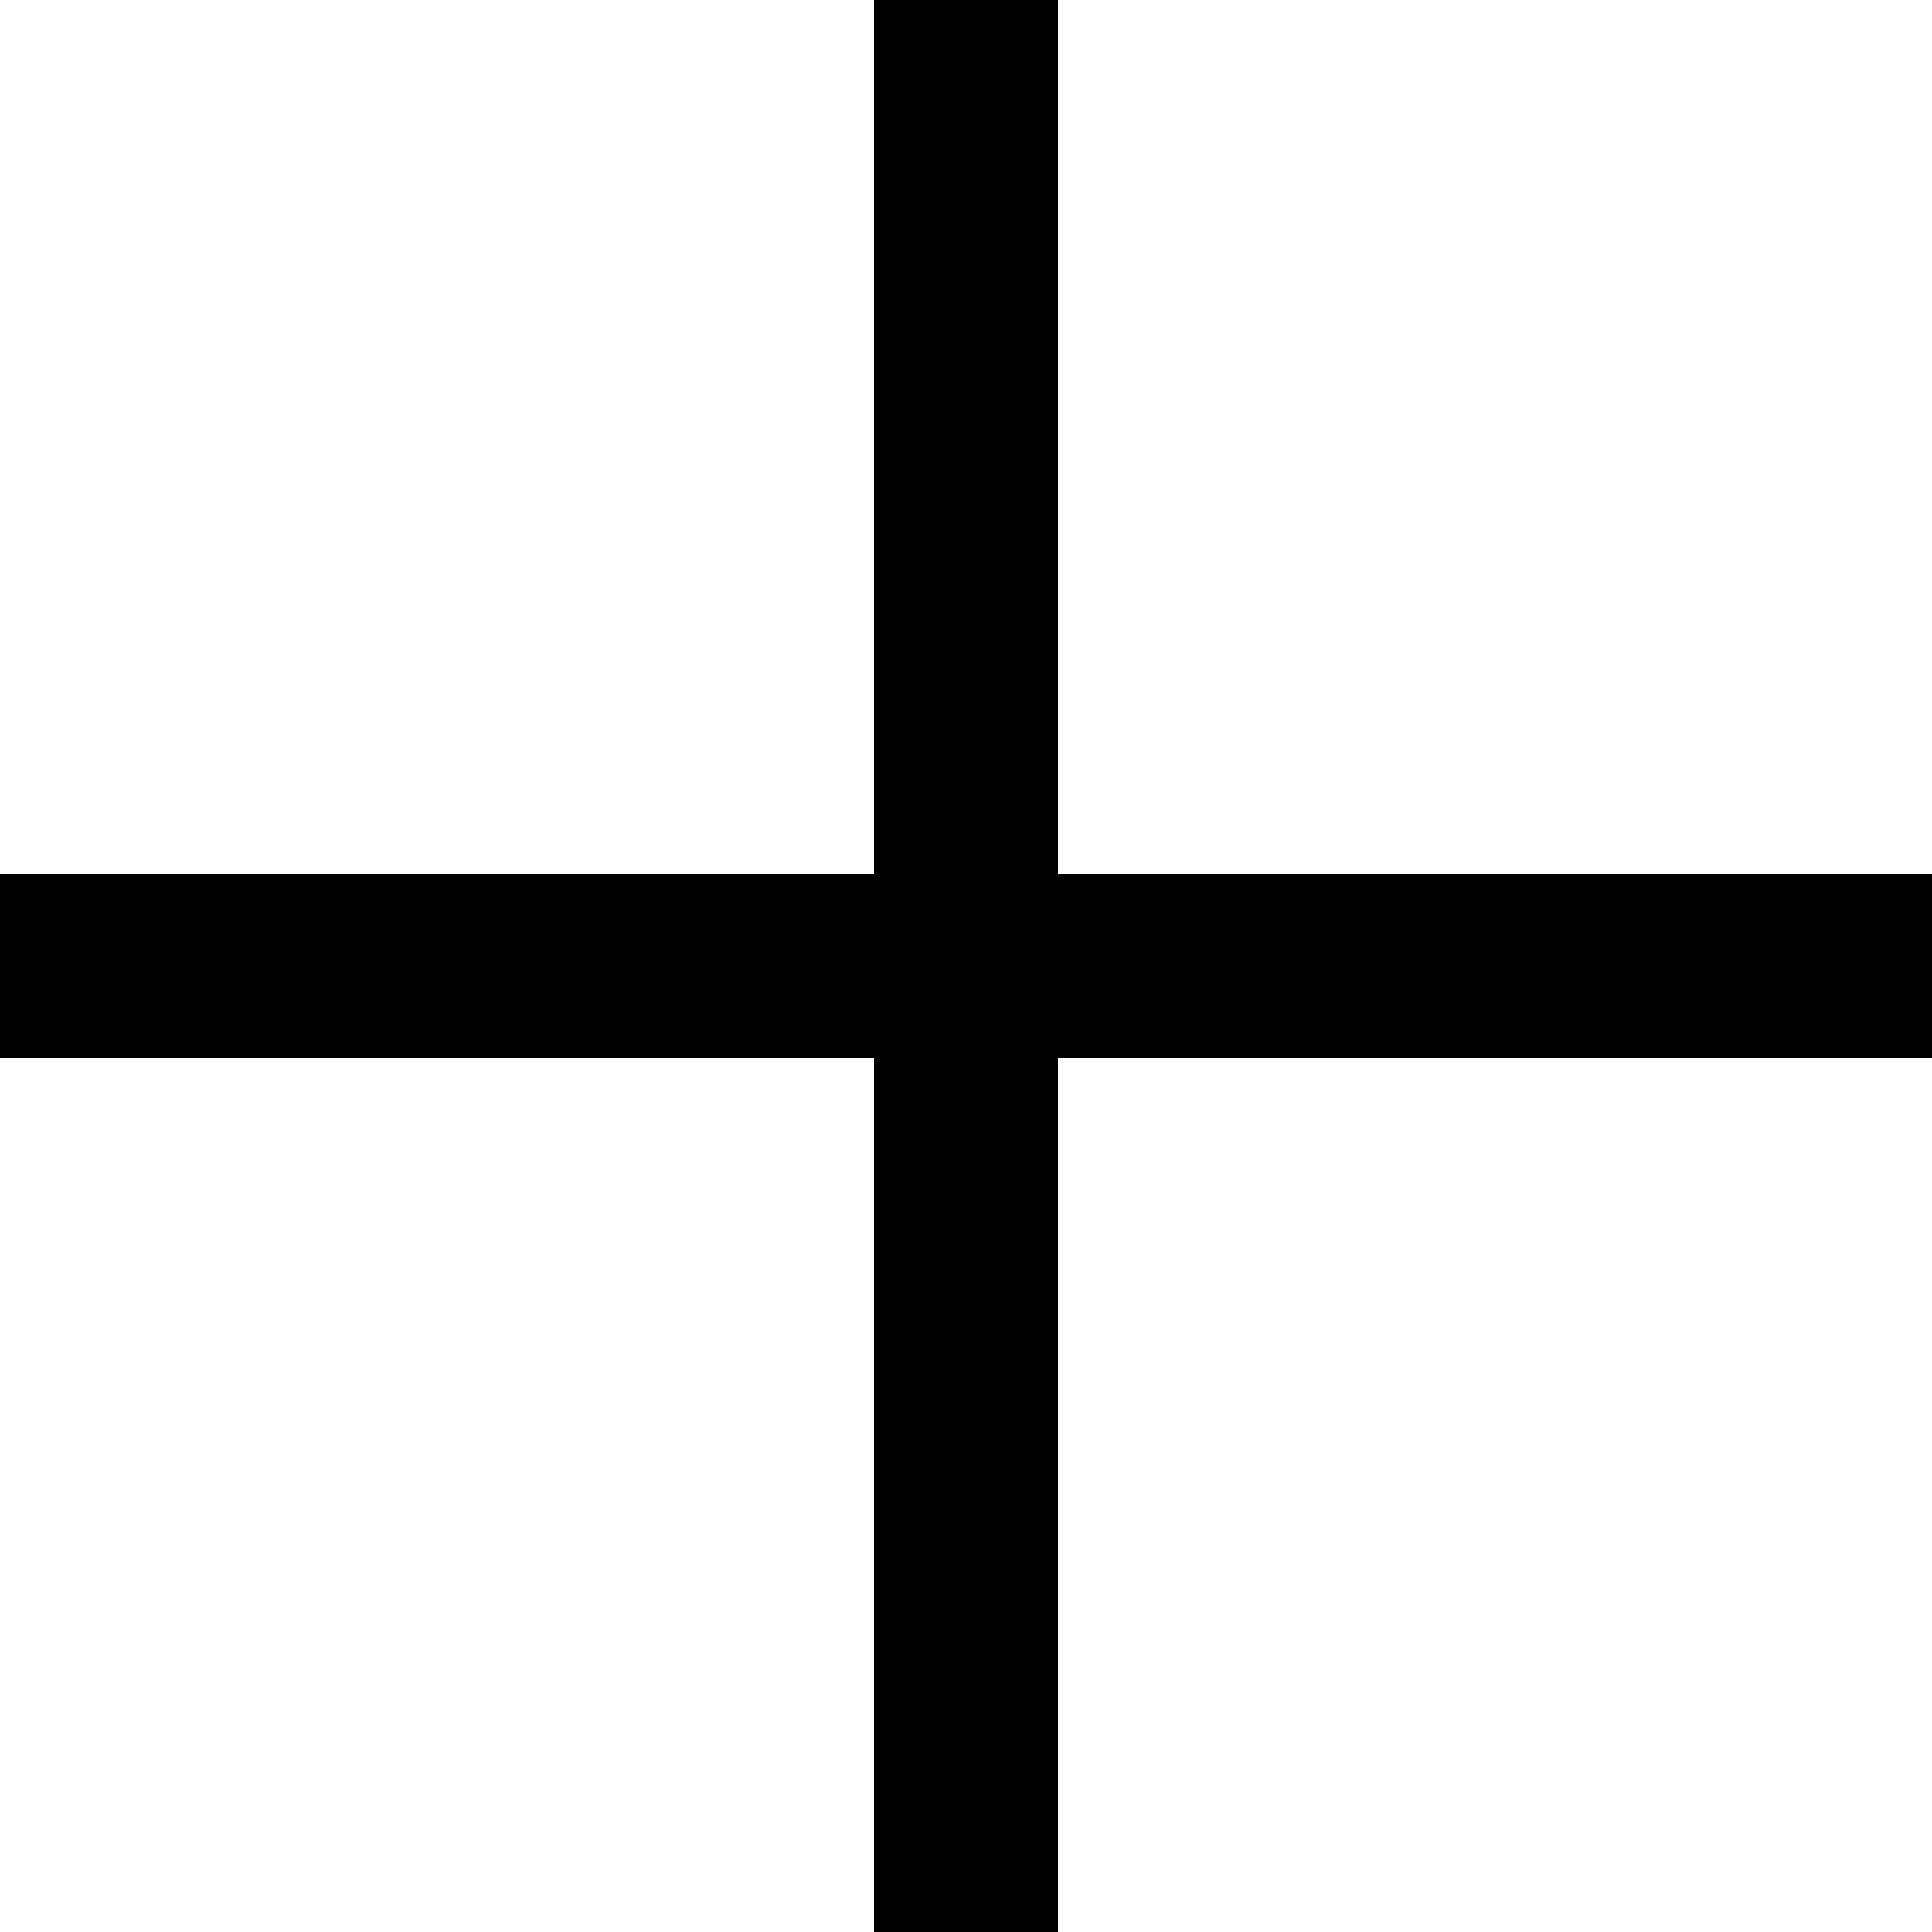
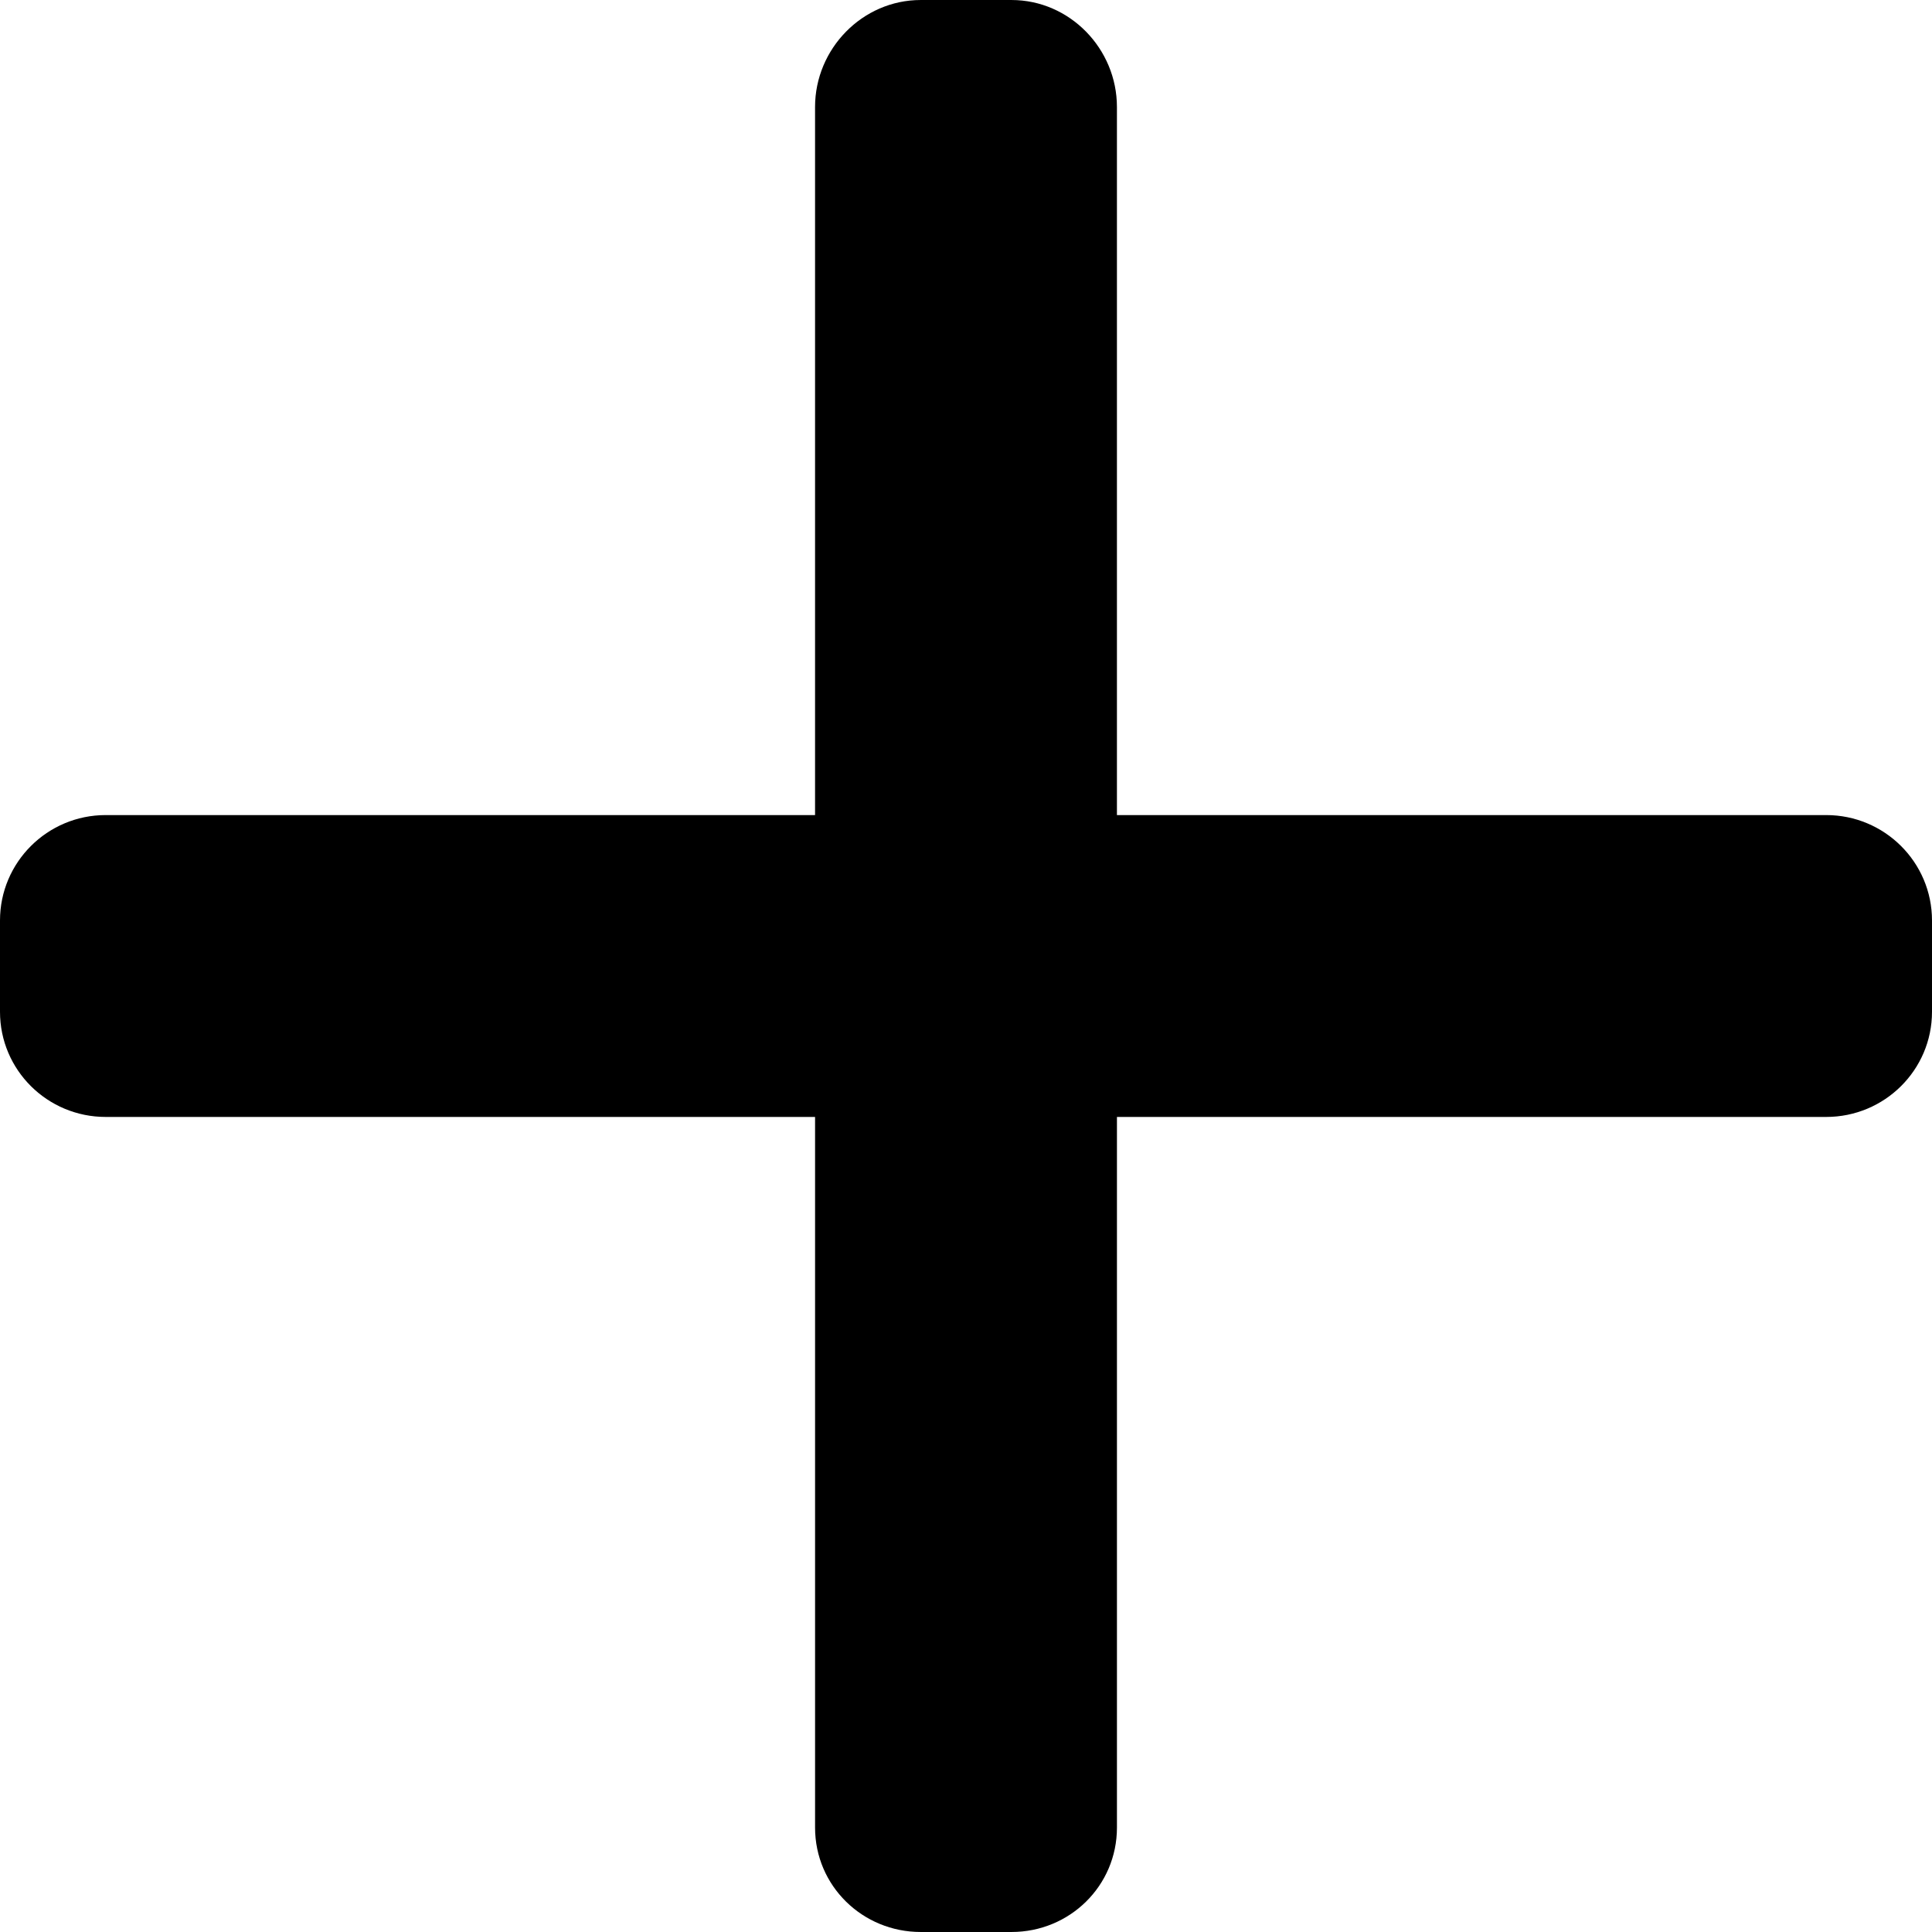
- <svg xmlns="http://www.w3.org/2000/svg" version="1.1" id="Capa_1" x="0px" y="0px" viewBox="0 0 42 42" style="enable-background:new 0 0 42 42;" xml:space="preserve">
-   <polygon points="42,19 23,19 23,0 19,0 19,19 0,19 0,23 19,23 19,42 23,42 23,23 42,23 " />
+ <svg xmlns="http://www.w3.org/2000/svg" version="1.1" id="Layer_1" x="0px" y="0px" viewBox="0 0 492 492" style="enable-background:new 0 0 492 492;" xml:space="preserve">
+   <g>
+     <g>
+       <path d="M465.064,207.566l0.028,0H284.436V27.25c0-14.84-12.016-27.248-26.856-27.248h-23.116    c-14.836,0-26.904,12.408-26.904,27.248v180.316H26.908c-14.832,0-26.908,12-26.908,26.844v23.248    c0,14.832,12.072,26.78,26.908,26.78h180.656v180.968c0,14.832,12.064,26.592,26.904,26.592h23.116    c14.84,0,26.856-11.764,26.856-26.592V284.438h180.624c14.84,0,26.936-11.952,26.936-26.78V234.41    C492,219.566,479.904,207.566,465.064,207.566z" />
+     </g>
+   </g>
  <g>
</g>
  <g>
</g>
  <g>
</g>
  <g>
</g>
  <g>
</g>
  <g>
</g>
  <g>
</g>
  <g>
</g>
  <g>
</g>
  <g>
</g>
  <g>
</g>
  <g>
</g>
  <g>
</g>
  <g>
</g>
  <g>
</g>
</svg>
